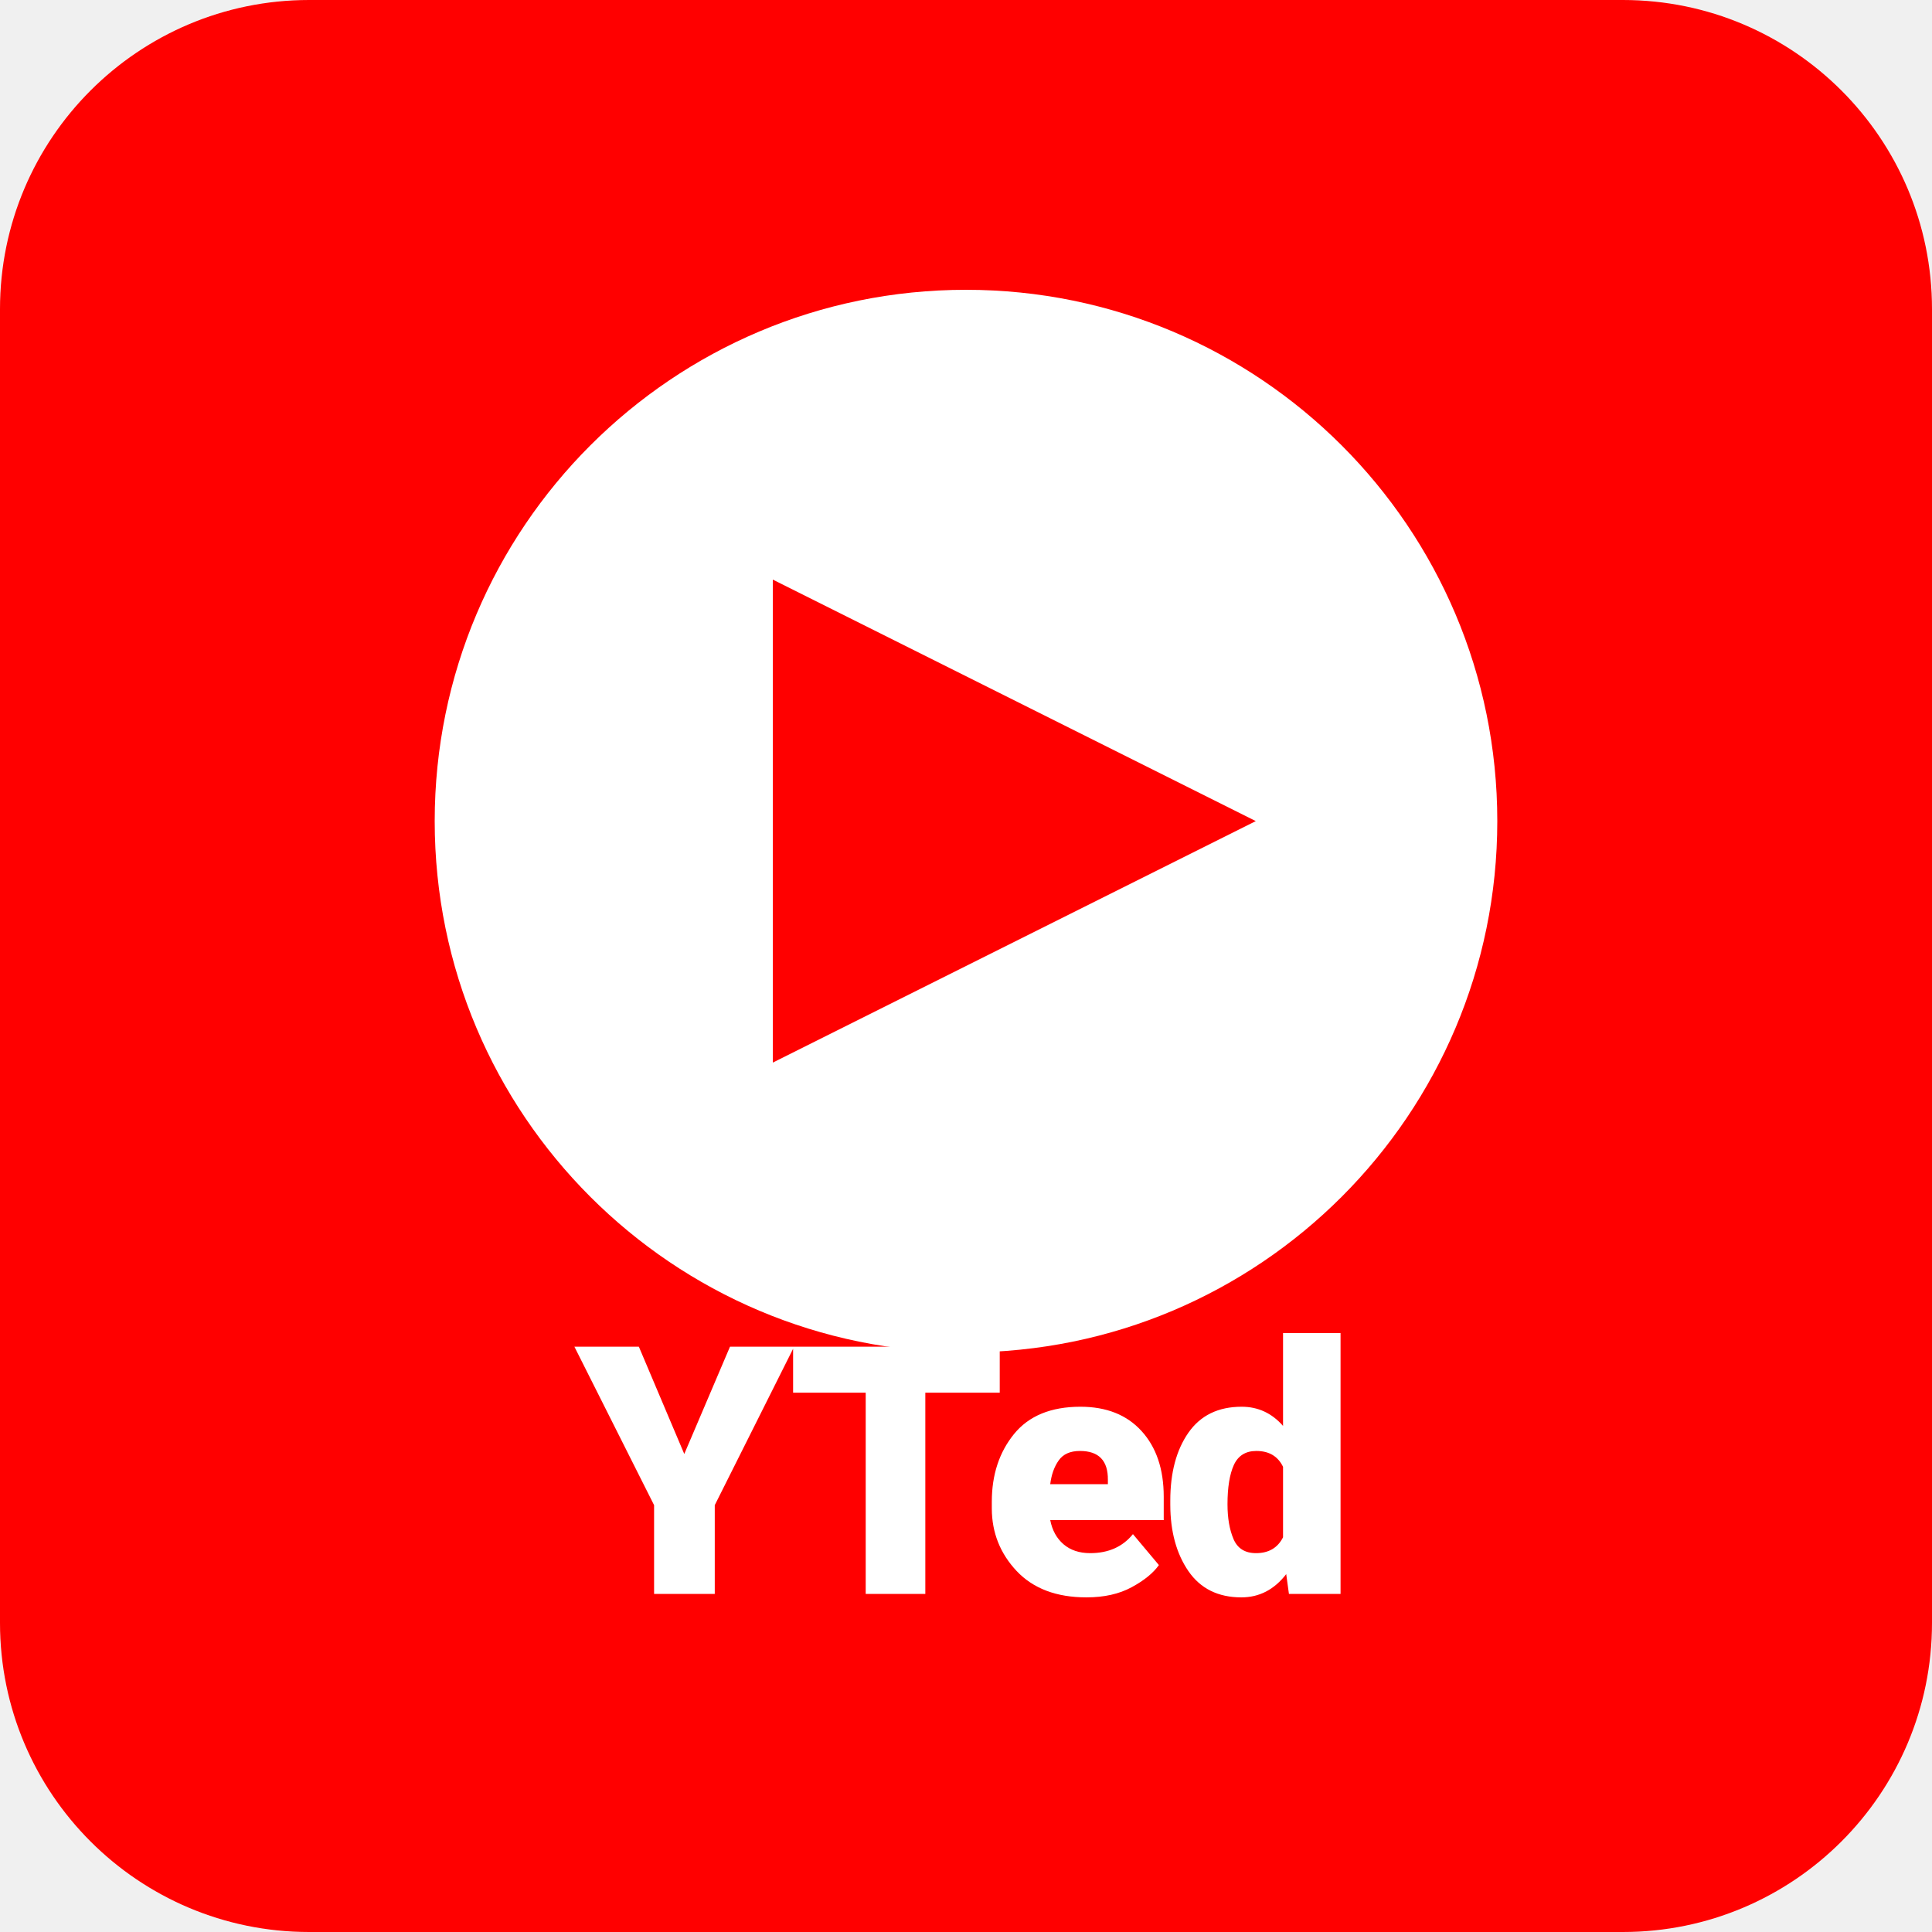
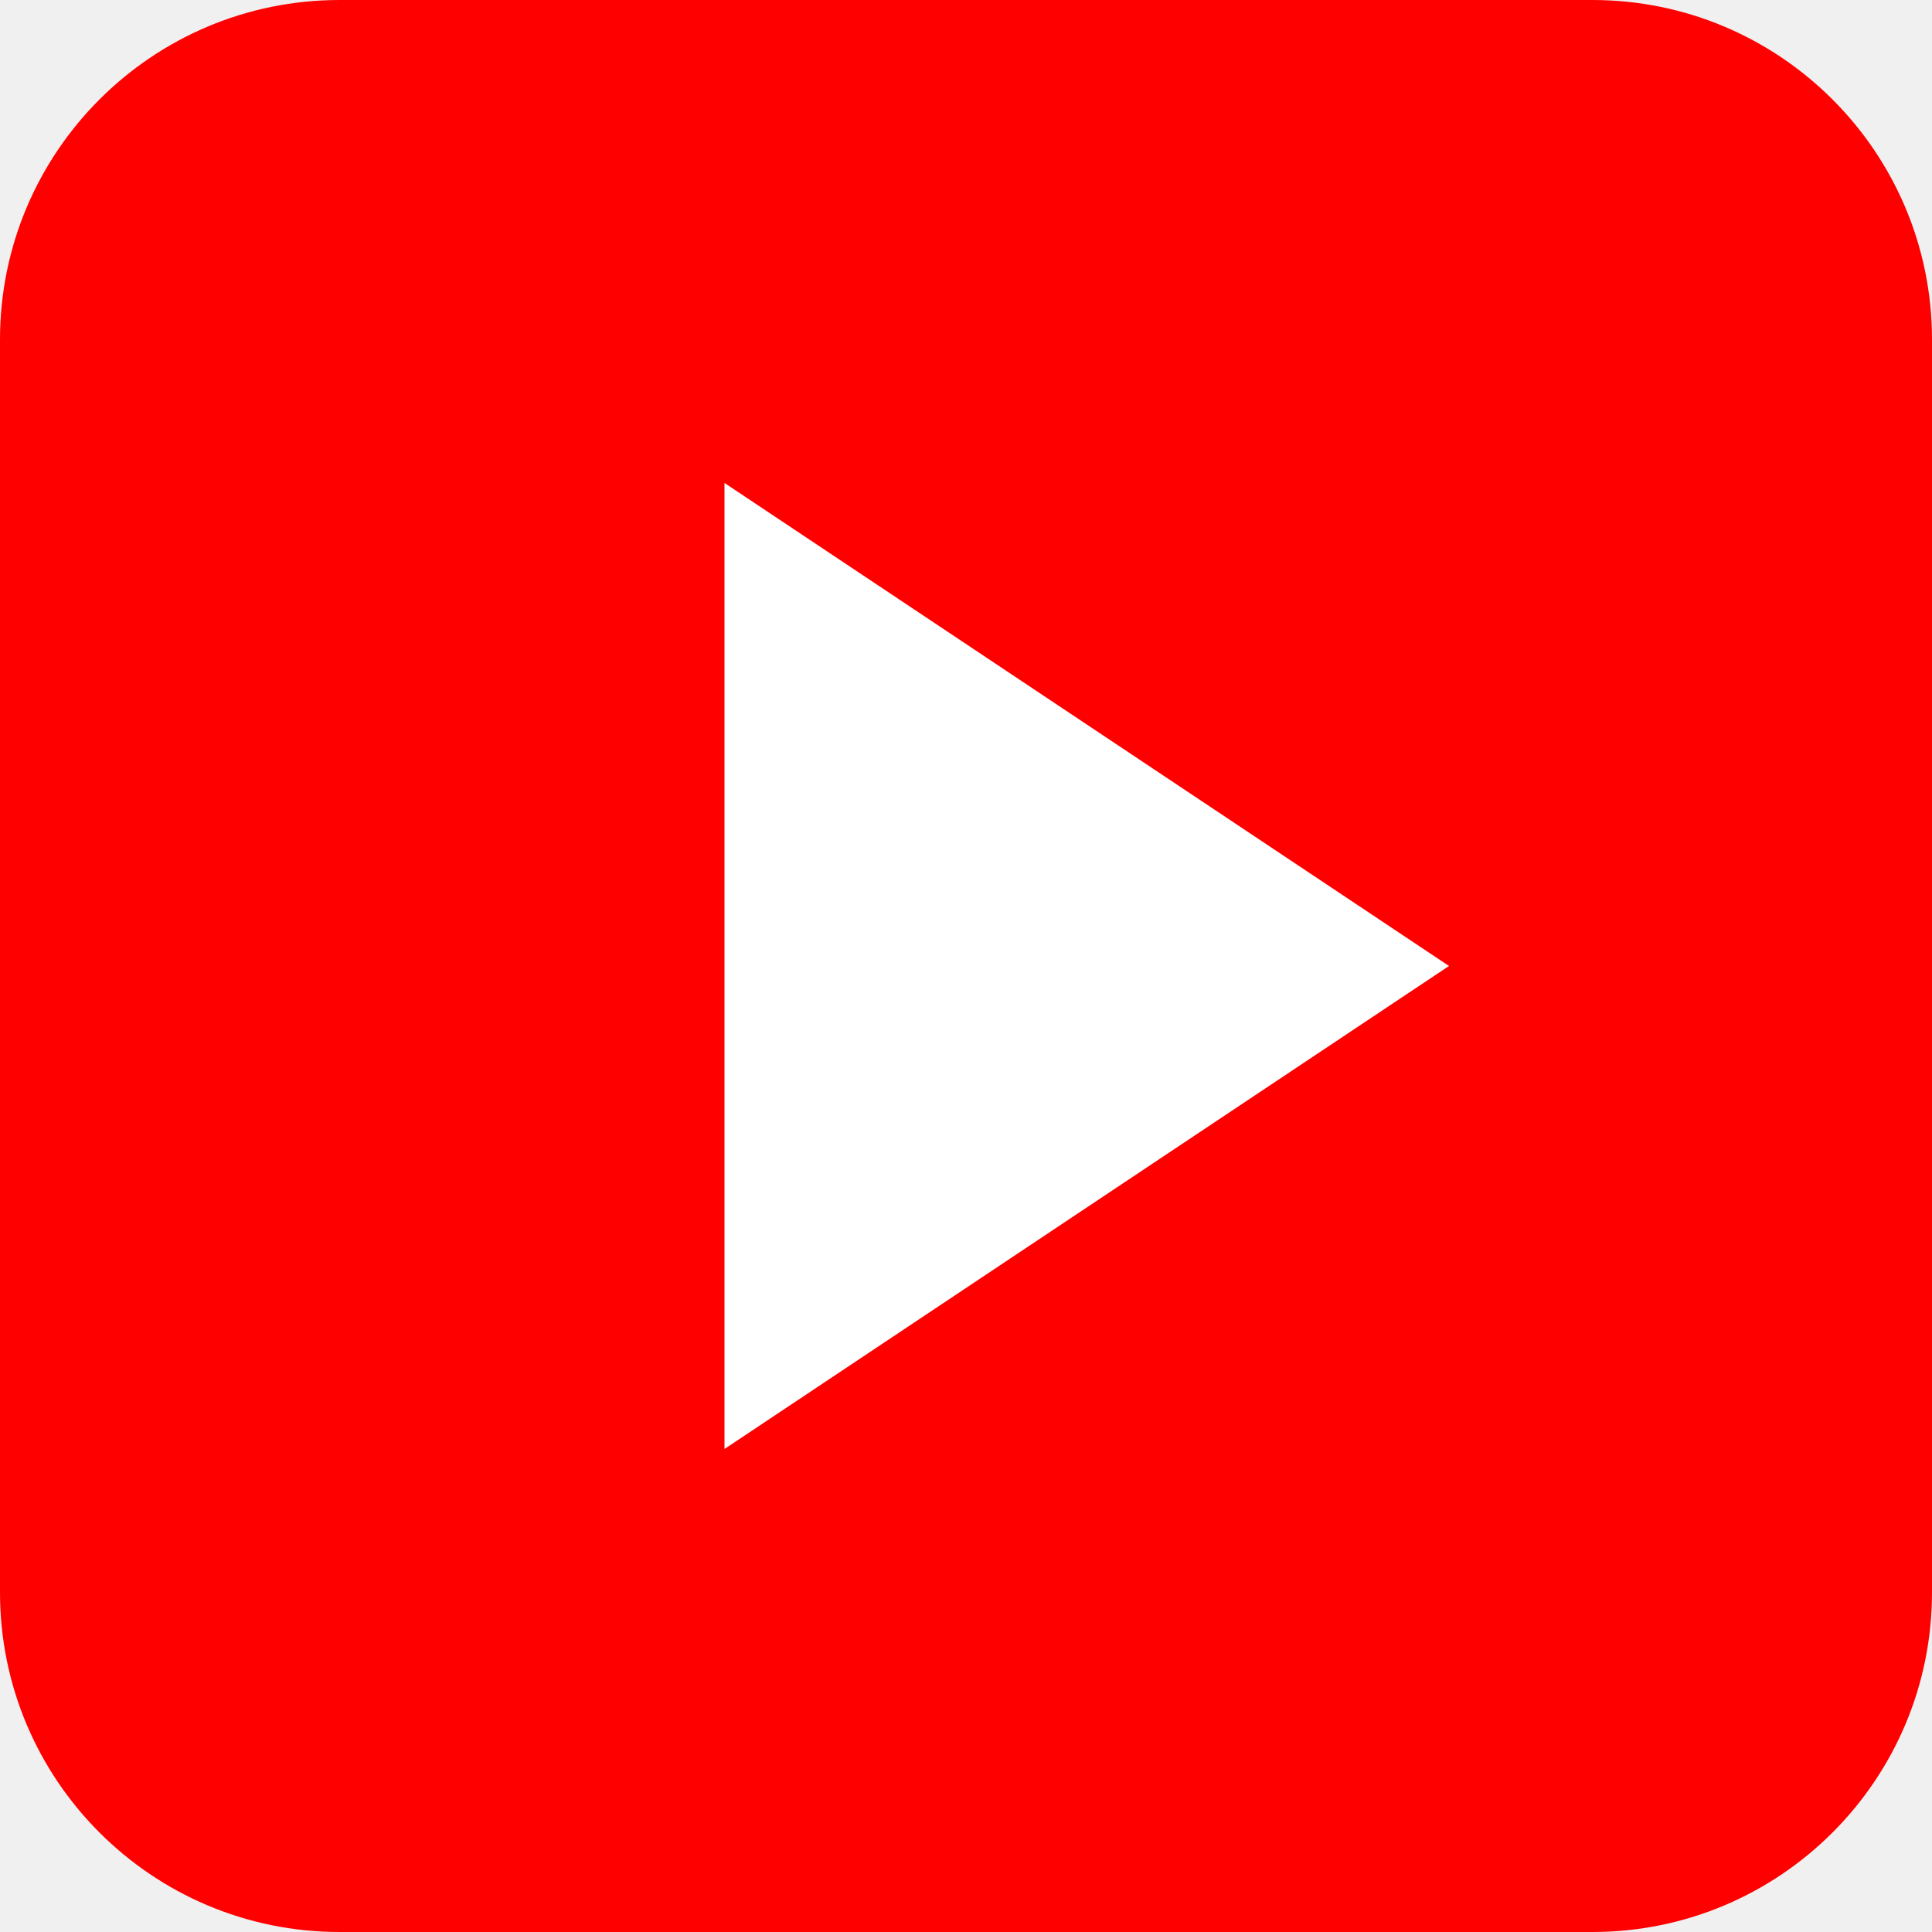
- <svg xmlns="http://www.w3.org/2000/svg" viewBox="0 0 200 200" width="200" height="200">
-   <rect width="200" height="200" rx="32" fill="#FF0000" />
-   <circle cx="100" cy="85" r="55" fill="white" />
-   <path d="M 80 60 L 130 85 L 80 110 Z" fill="#FF0000" />
-   <text x="100" y="165" text-anchor="middle" font-family="-apple-system, BlinkMacSystemFont, 'Segoe UI', Roboto, 'Helvetica Neue', Arial, sans-serif" font-size="36" font-weight="800" fill="white" style="letter-spacing: -1px;">YTed</text>
+ <svg xmlns="http://www.w3.org/2000/svg" viewBox="0 0 1024 1024" width="1024" height="1024">
+   <rect width="1024" height="1024" rx="180" fill="#FF0000" />
+   <polygon points="384,256 768,512 384,768" fill="white" />
</svg>
